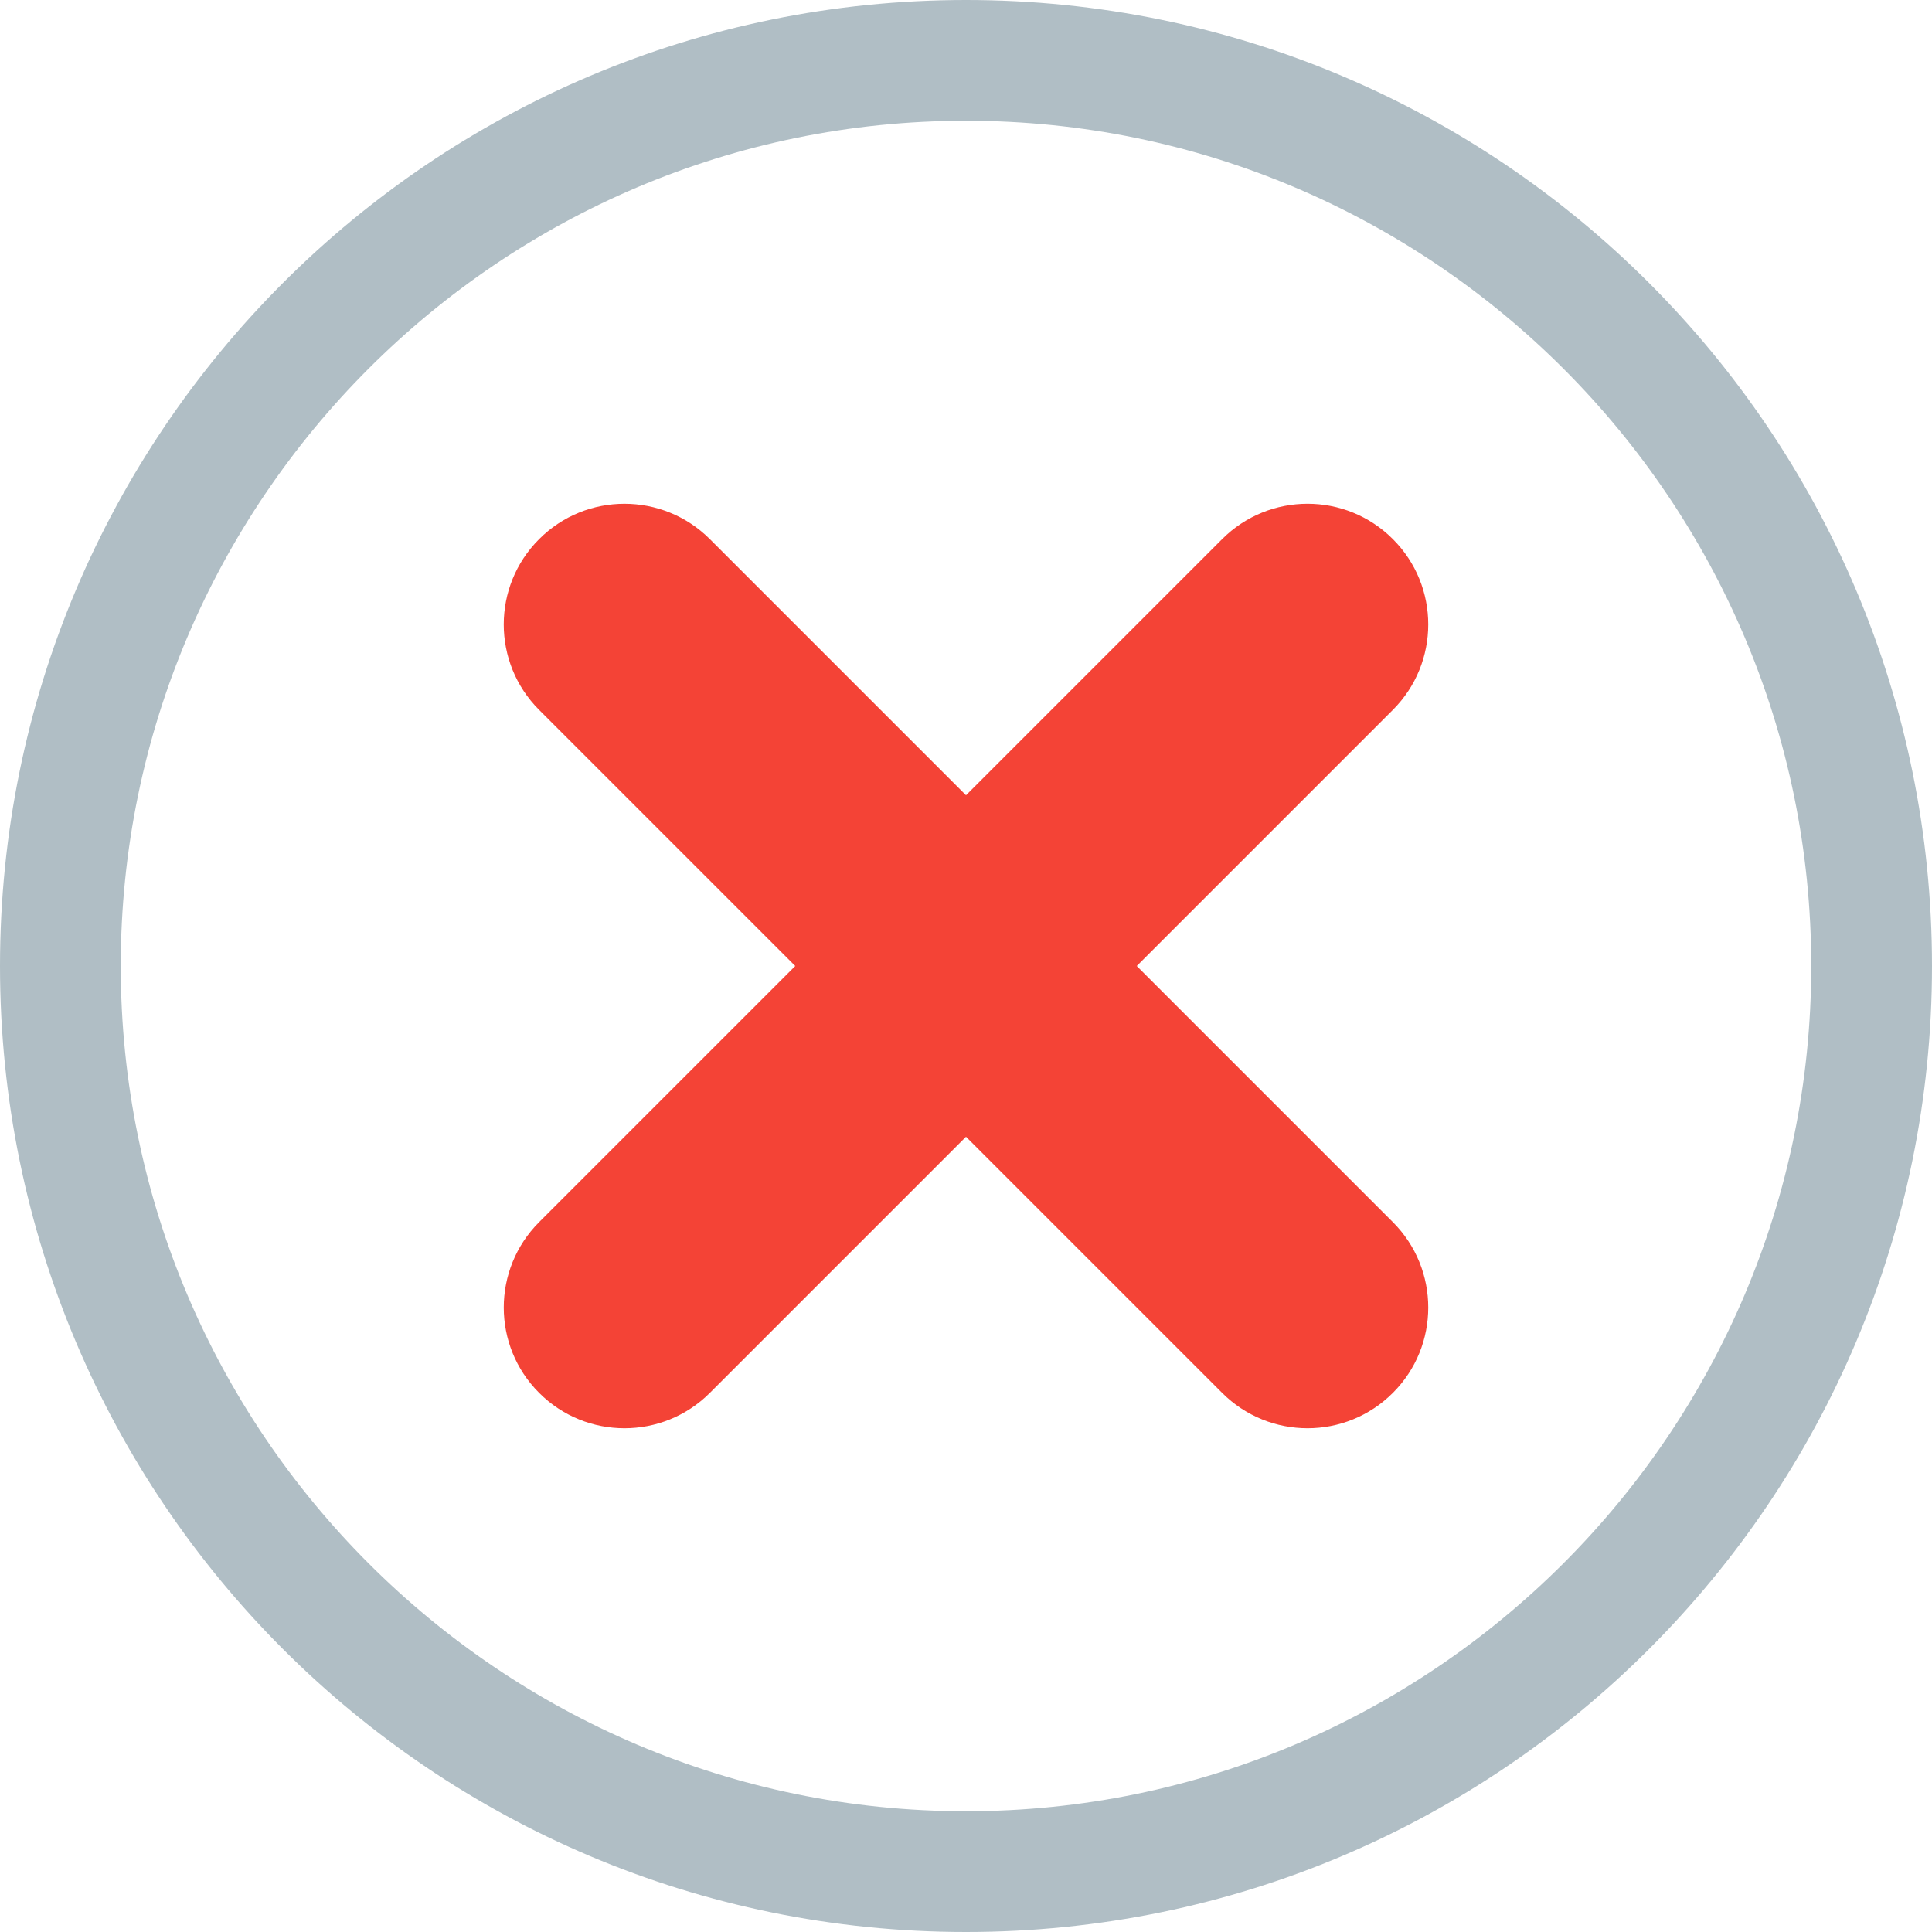
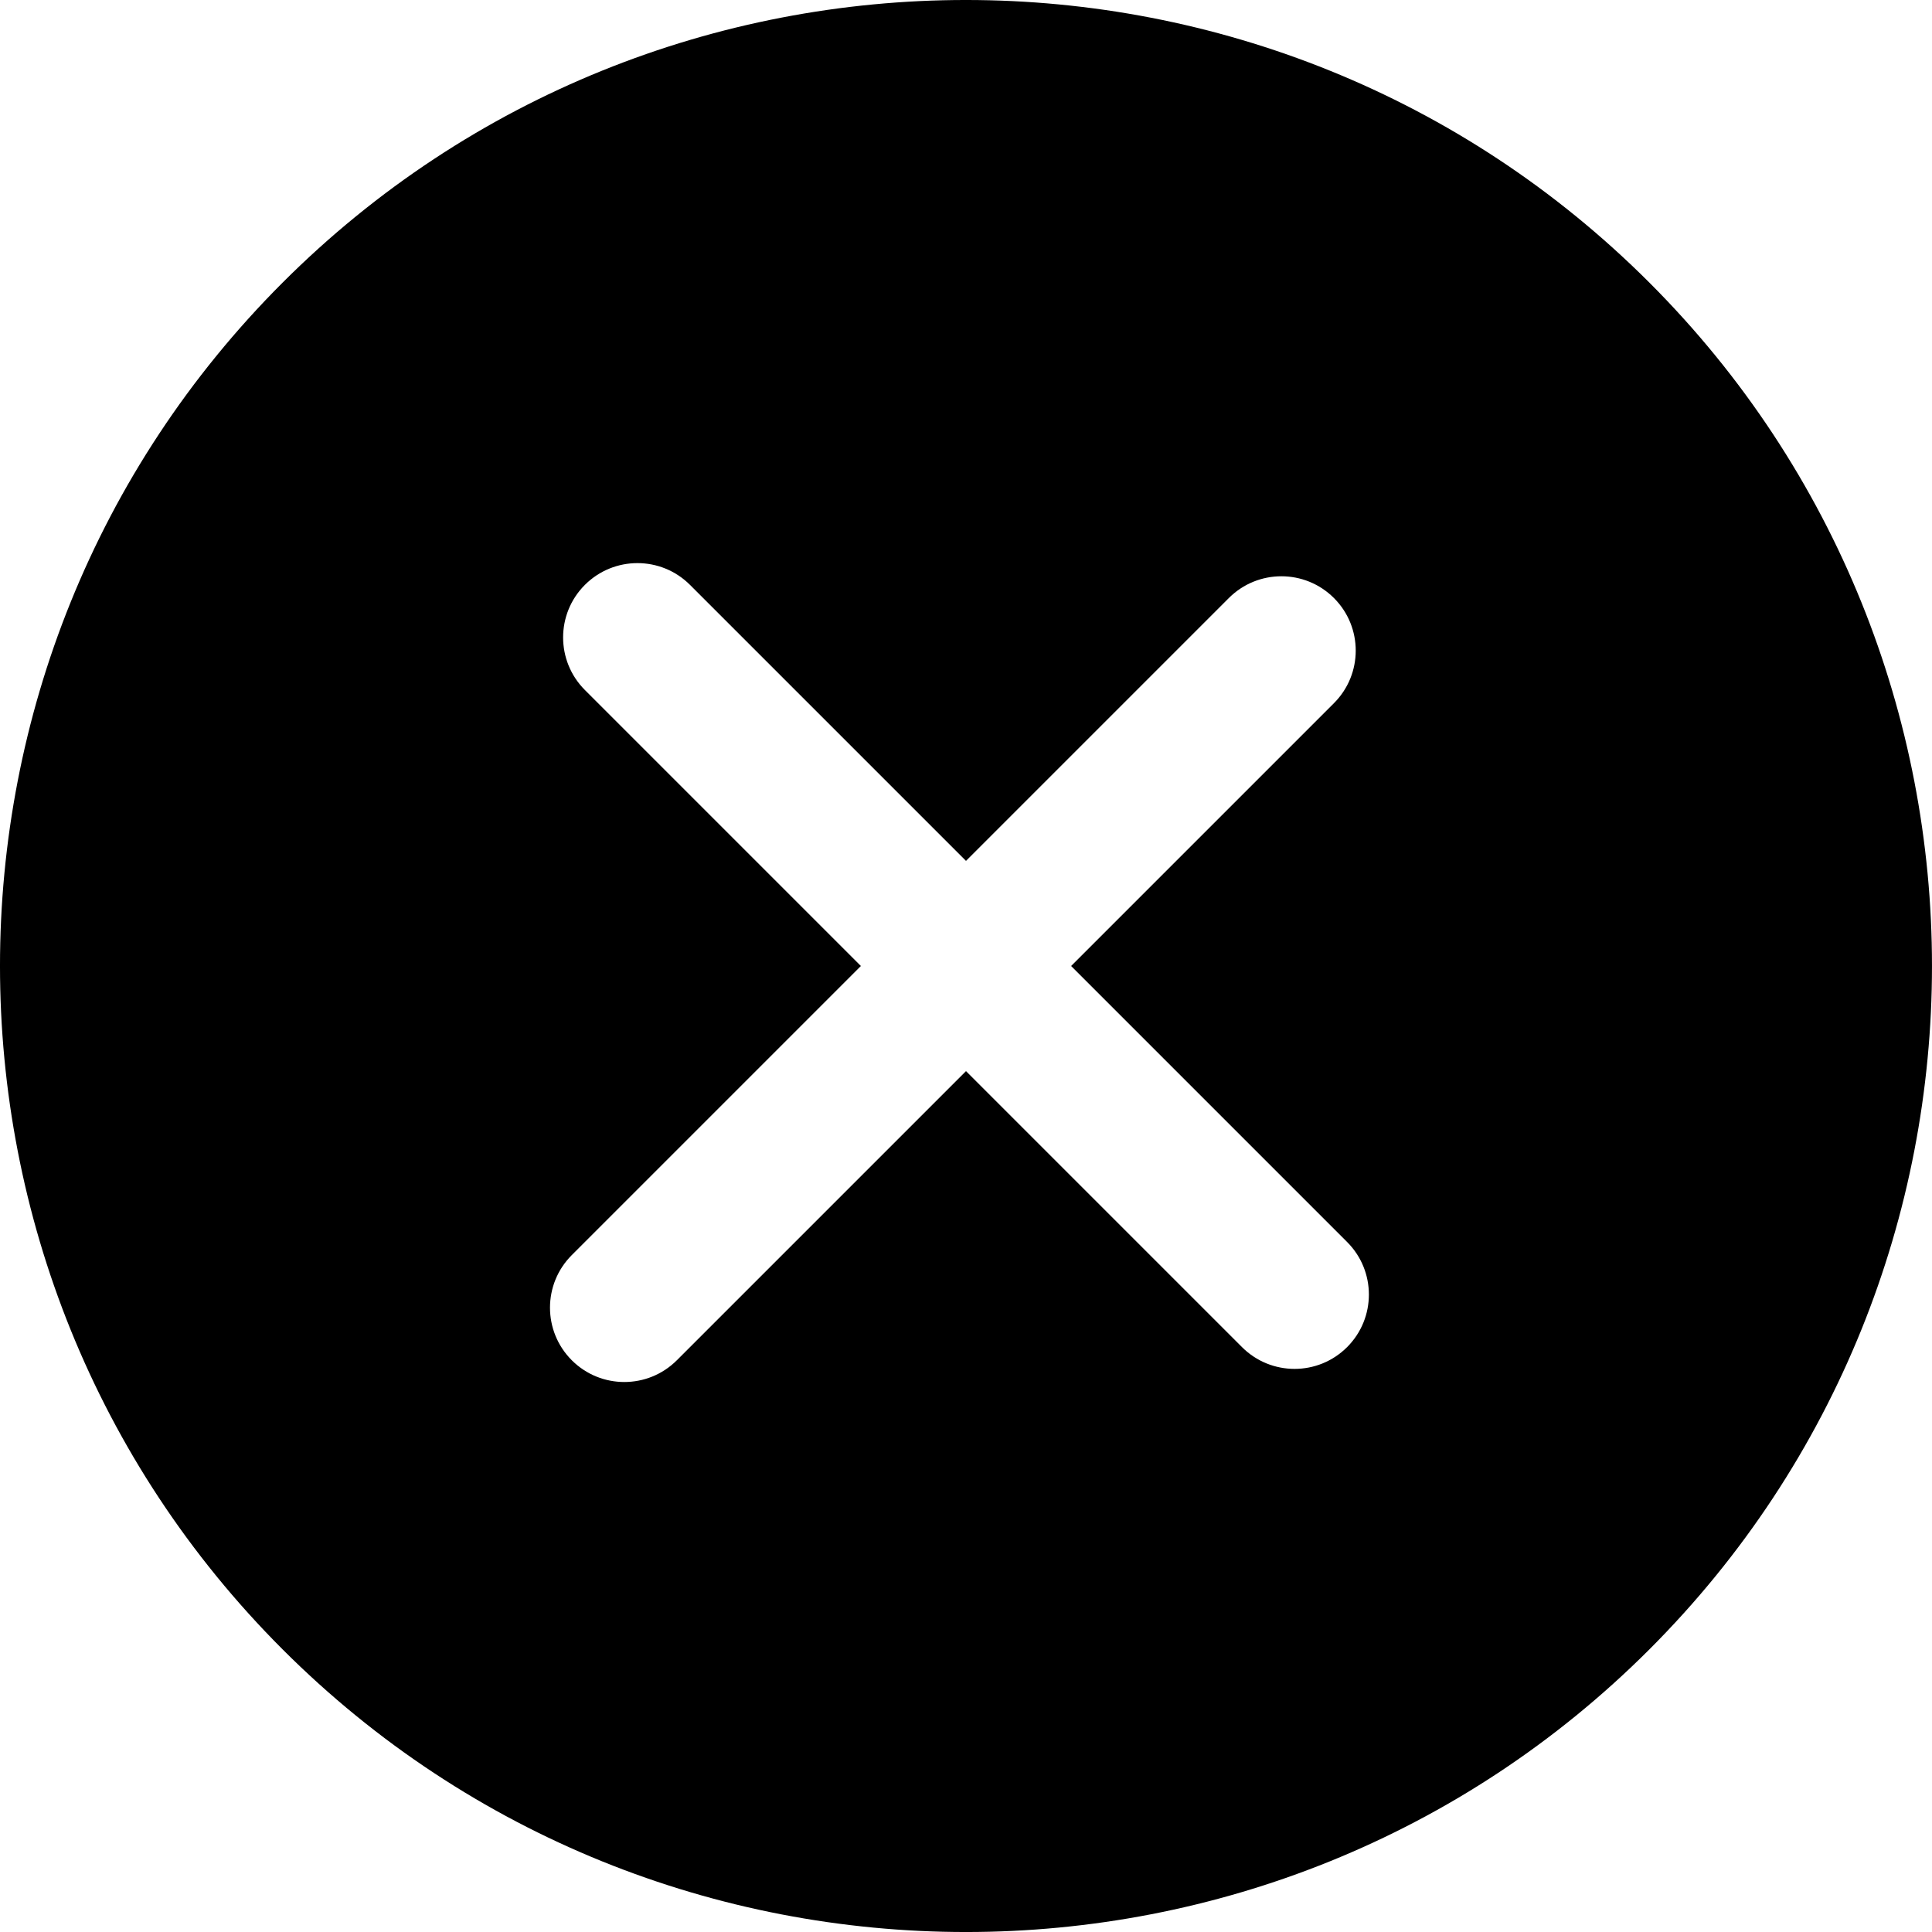
- <svg xmlns="http://www.w3.org/2000/svg" enable-background="new 0 0 128 128" height="128px" id="Layer_1" version="1.1" viewBox="0 0 128 128" width="128px" xml:space="preserve">
+ <svg xmlns="http://www.w3.org/2000/svg" version="1.1" id="Capa_1" x="0px" y="0px" viewBox="0 0 51.976 51.976" style="enable-background:new 0 0 51.976 51.976;" xml:space="preserve">
  <g>
-     <g>
-       <path d="M64,0C28.656,0,0,28.656,0,64s28.656,64,64,64s64-28.656,64-64S99.344,0,64,0z M64,120    C33.125,120,8,94.875,8,64S33.125,8,64,8s56,25.125,56,56S94.875,120,64,120z" fill="#B0BEC5" />
-     </g>
+     <path d="M44.373,7.603c-10.137-10.137-26.632-10.138-36.77,0c-10.138,10.138-10.137,26.632,0,36.77s26.632,10.138,36.77,0   C54.51,34.235,54.51,17.74,44.373,7.603z M36.241,36.241c-0.781,0.781-2.047,0.781-2.828,0l-7.425-7.425l-7.778,7.778   c-0.781,0.781-2.047,0.781-2.828,0c-0.781-0.781-0.781-2.047,0-2.828l7.778-7.778l-7.425-7.425c-0.781-0.781-0.781-2.048,0-2.828   c0.781-0.781,2.047-0.781,2.828,0l7.425,7.425l7.071-7.071c0.781-0.781,2.047-0.781,2.828,0c0.781,0.781,0.781,2.047,0,2.828   l-7.071,7.071l7.425,7.425C37.022,34.194,37.022,35.46,36.241,36.241z" />
  </g>
  <g>
-     <g>
-       <path d="M75.313,64l16.969-16.969c3.125-3.125,3.125-8.195,0-11.313c-3.117-3.125-8.188-3.125-11.313,0L64,52.688    L47.031,35.719c-3.125-3.125-8.195-3.125-11.313,0c-3.125,3.117-3.125,8.188,0,11.313L52.688,64L35.719,80.969    c-3.125,3.125-3.125,8.195,0,11.313c3.117,3.125,8.188,3.125,11.313,0L64,75.313l16.969,16.969c3.125,3.125,8.195,3.125,11.313,0    c3.125-3.117,3.125-8.188,0-11.313L75.313,64z" fill="#F44336" />
-     </g>
-   </g>
+ </g>
+   <g>
+ </g>
+   <g>
+ </g>
+   <g>
+ </g>
+   <g>
+ </g>
+   <g>
+ </g>
+   <g>
+ </g>
+   <g>
+ </g>
+   <g>
+ </g>
+   <g>
+ </g>
+   <g>
+ </g>
+   <g>
+ </g>
+   <g>
+ </g>
+   <g>
+ </g>
+   <g>
+ </g>
</svg>
